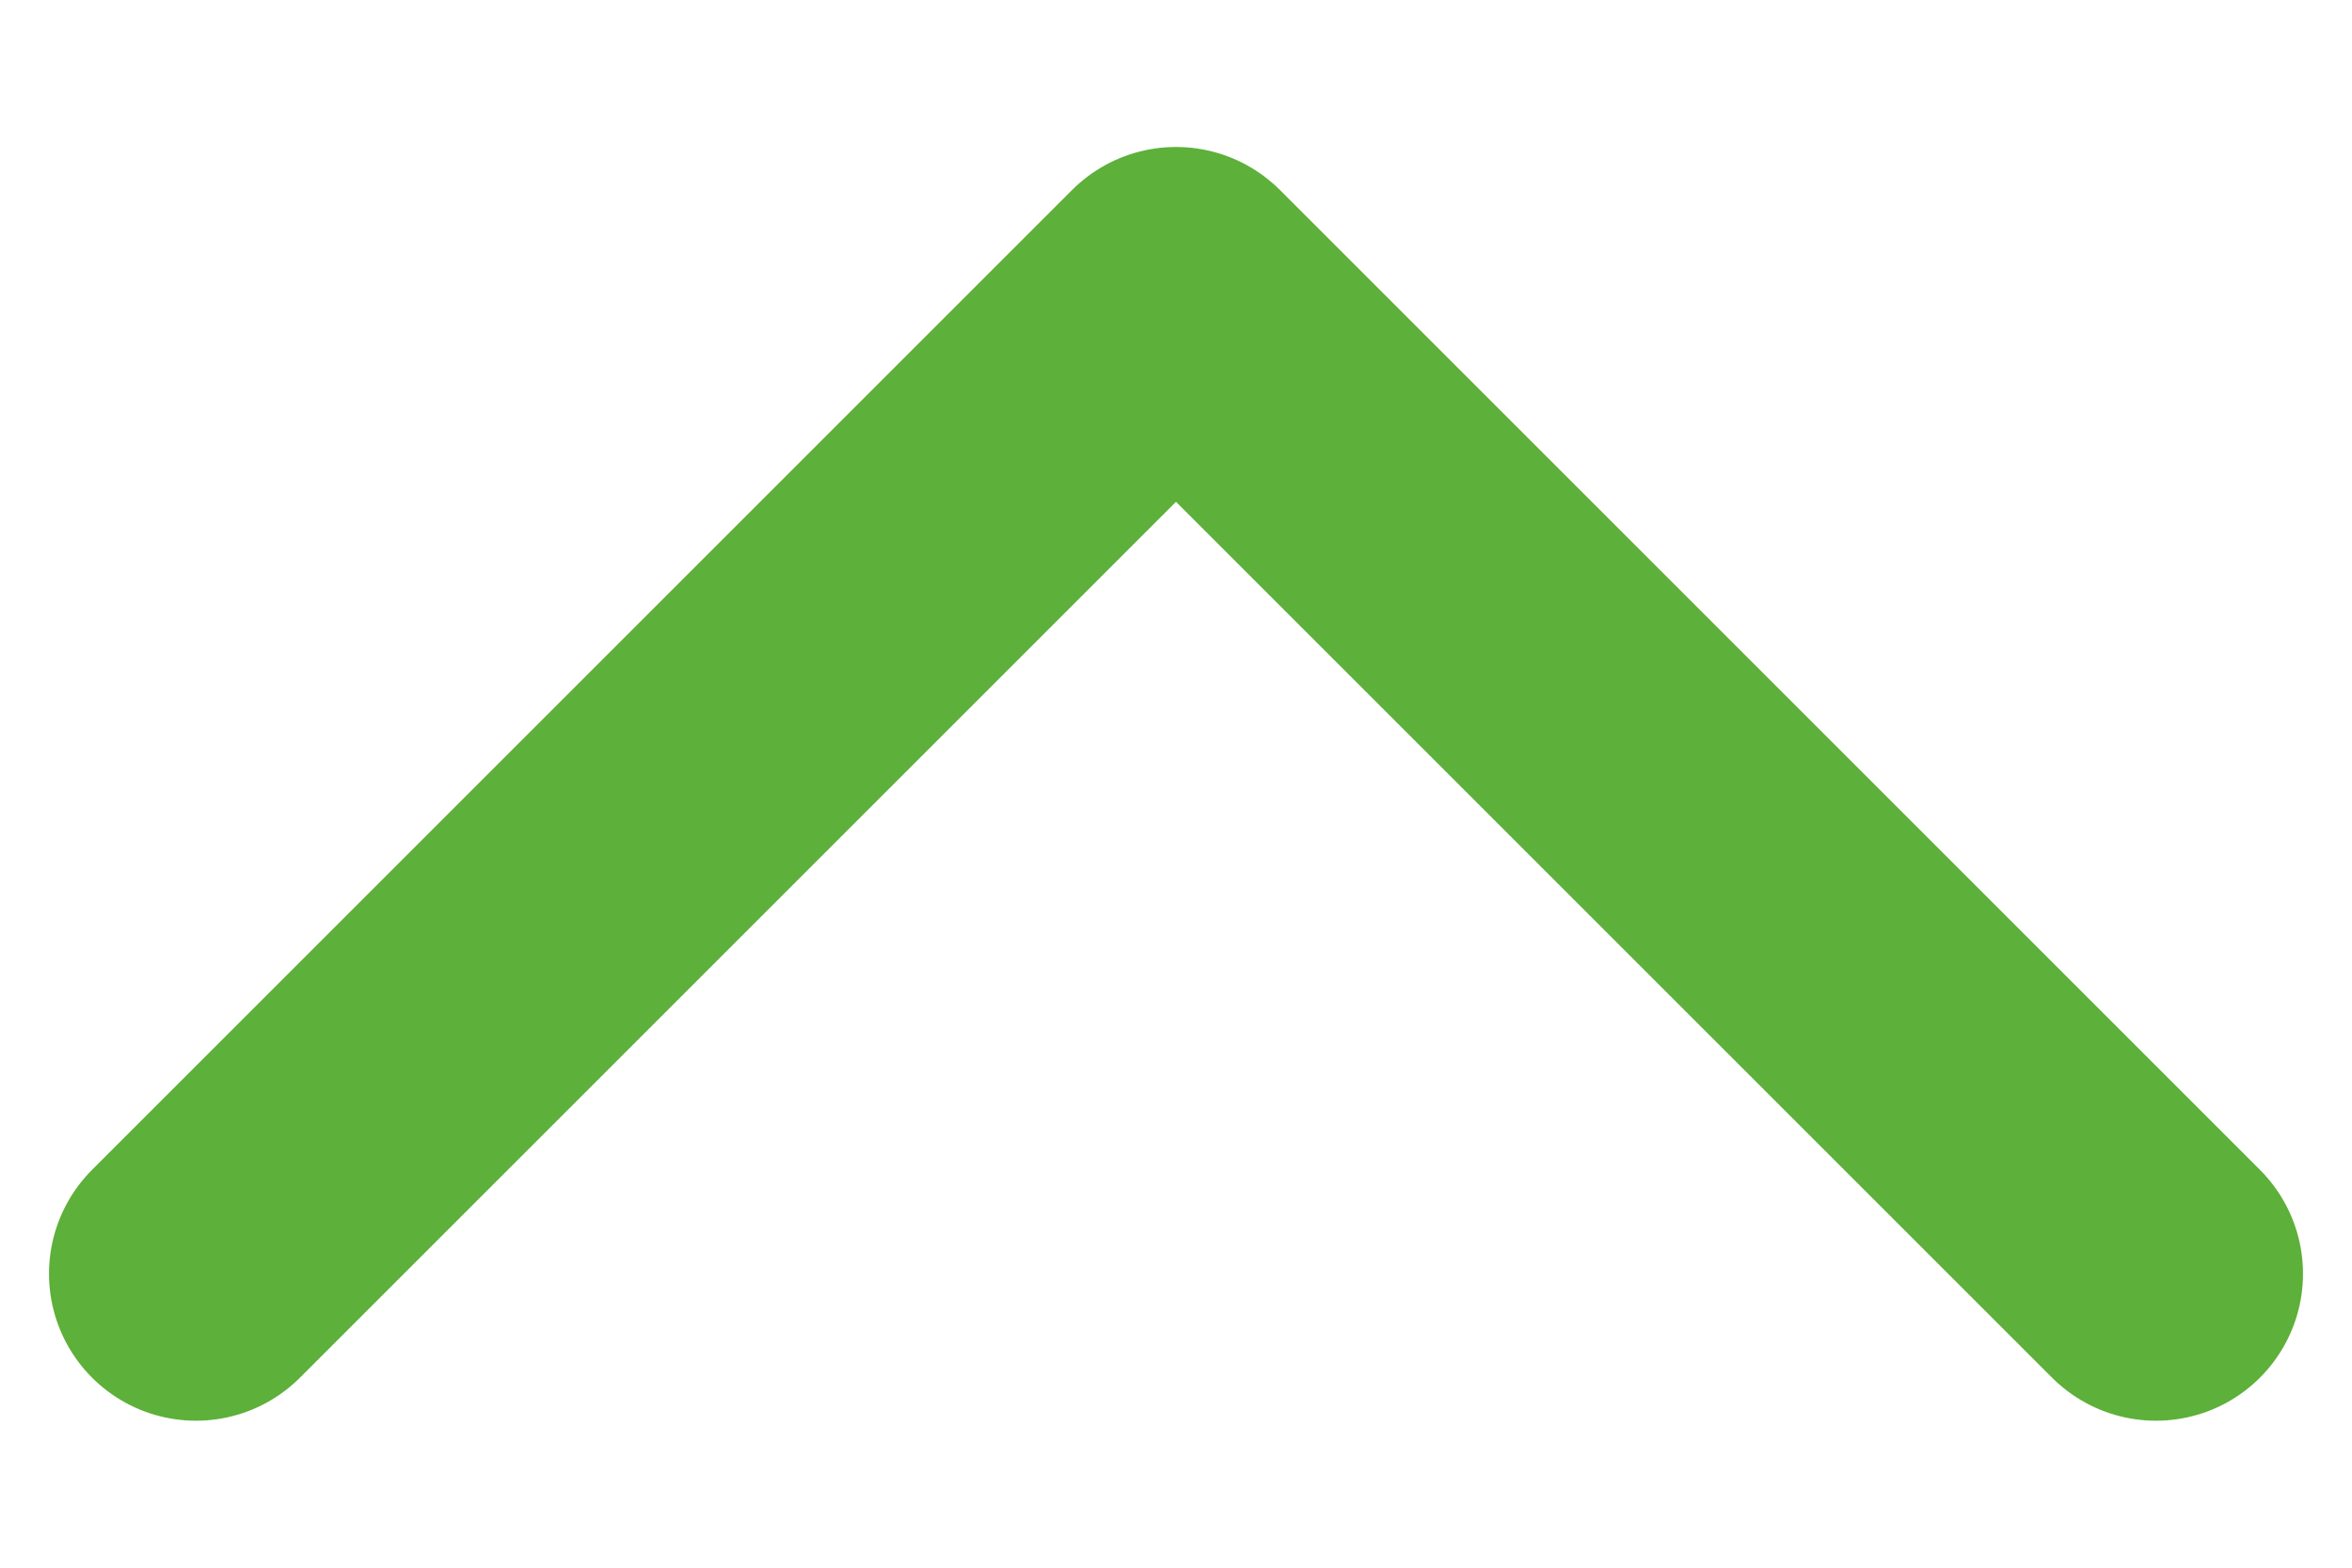
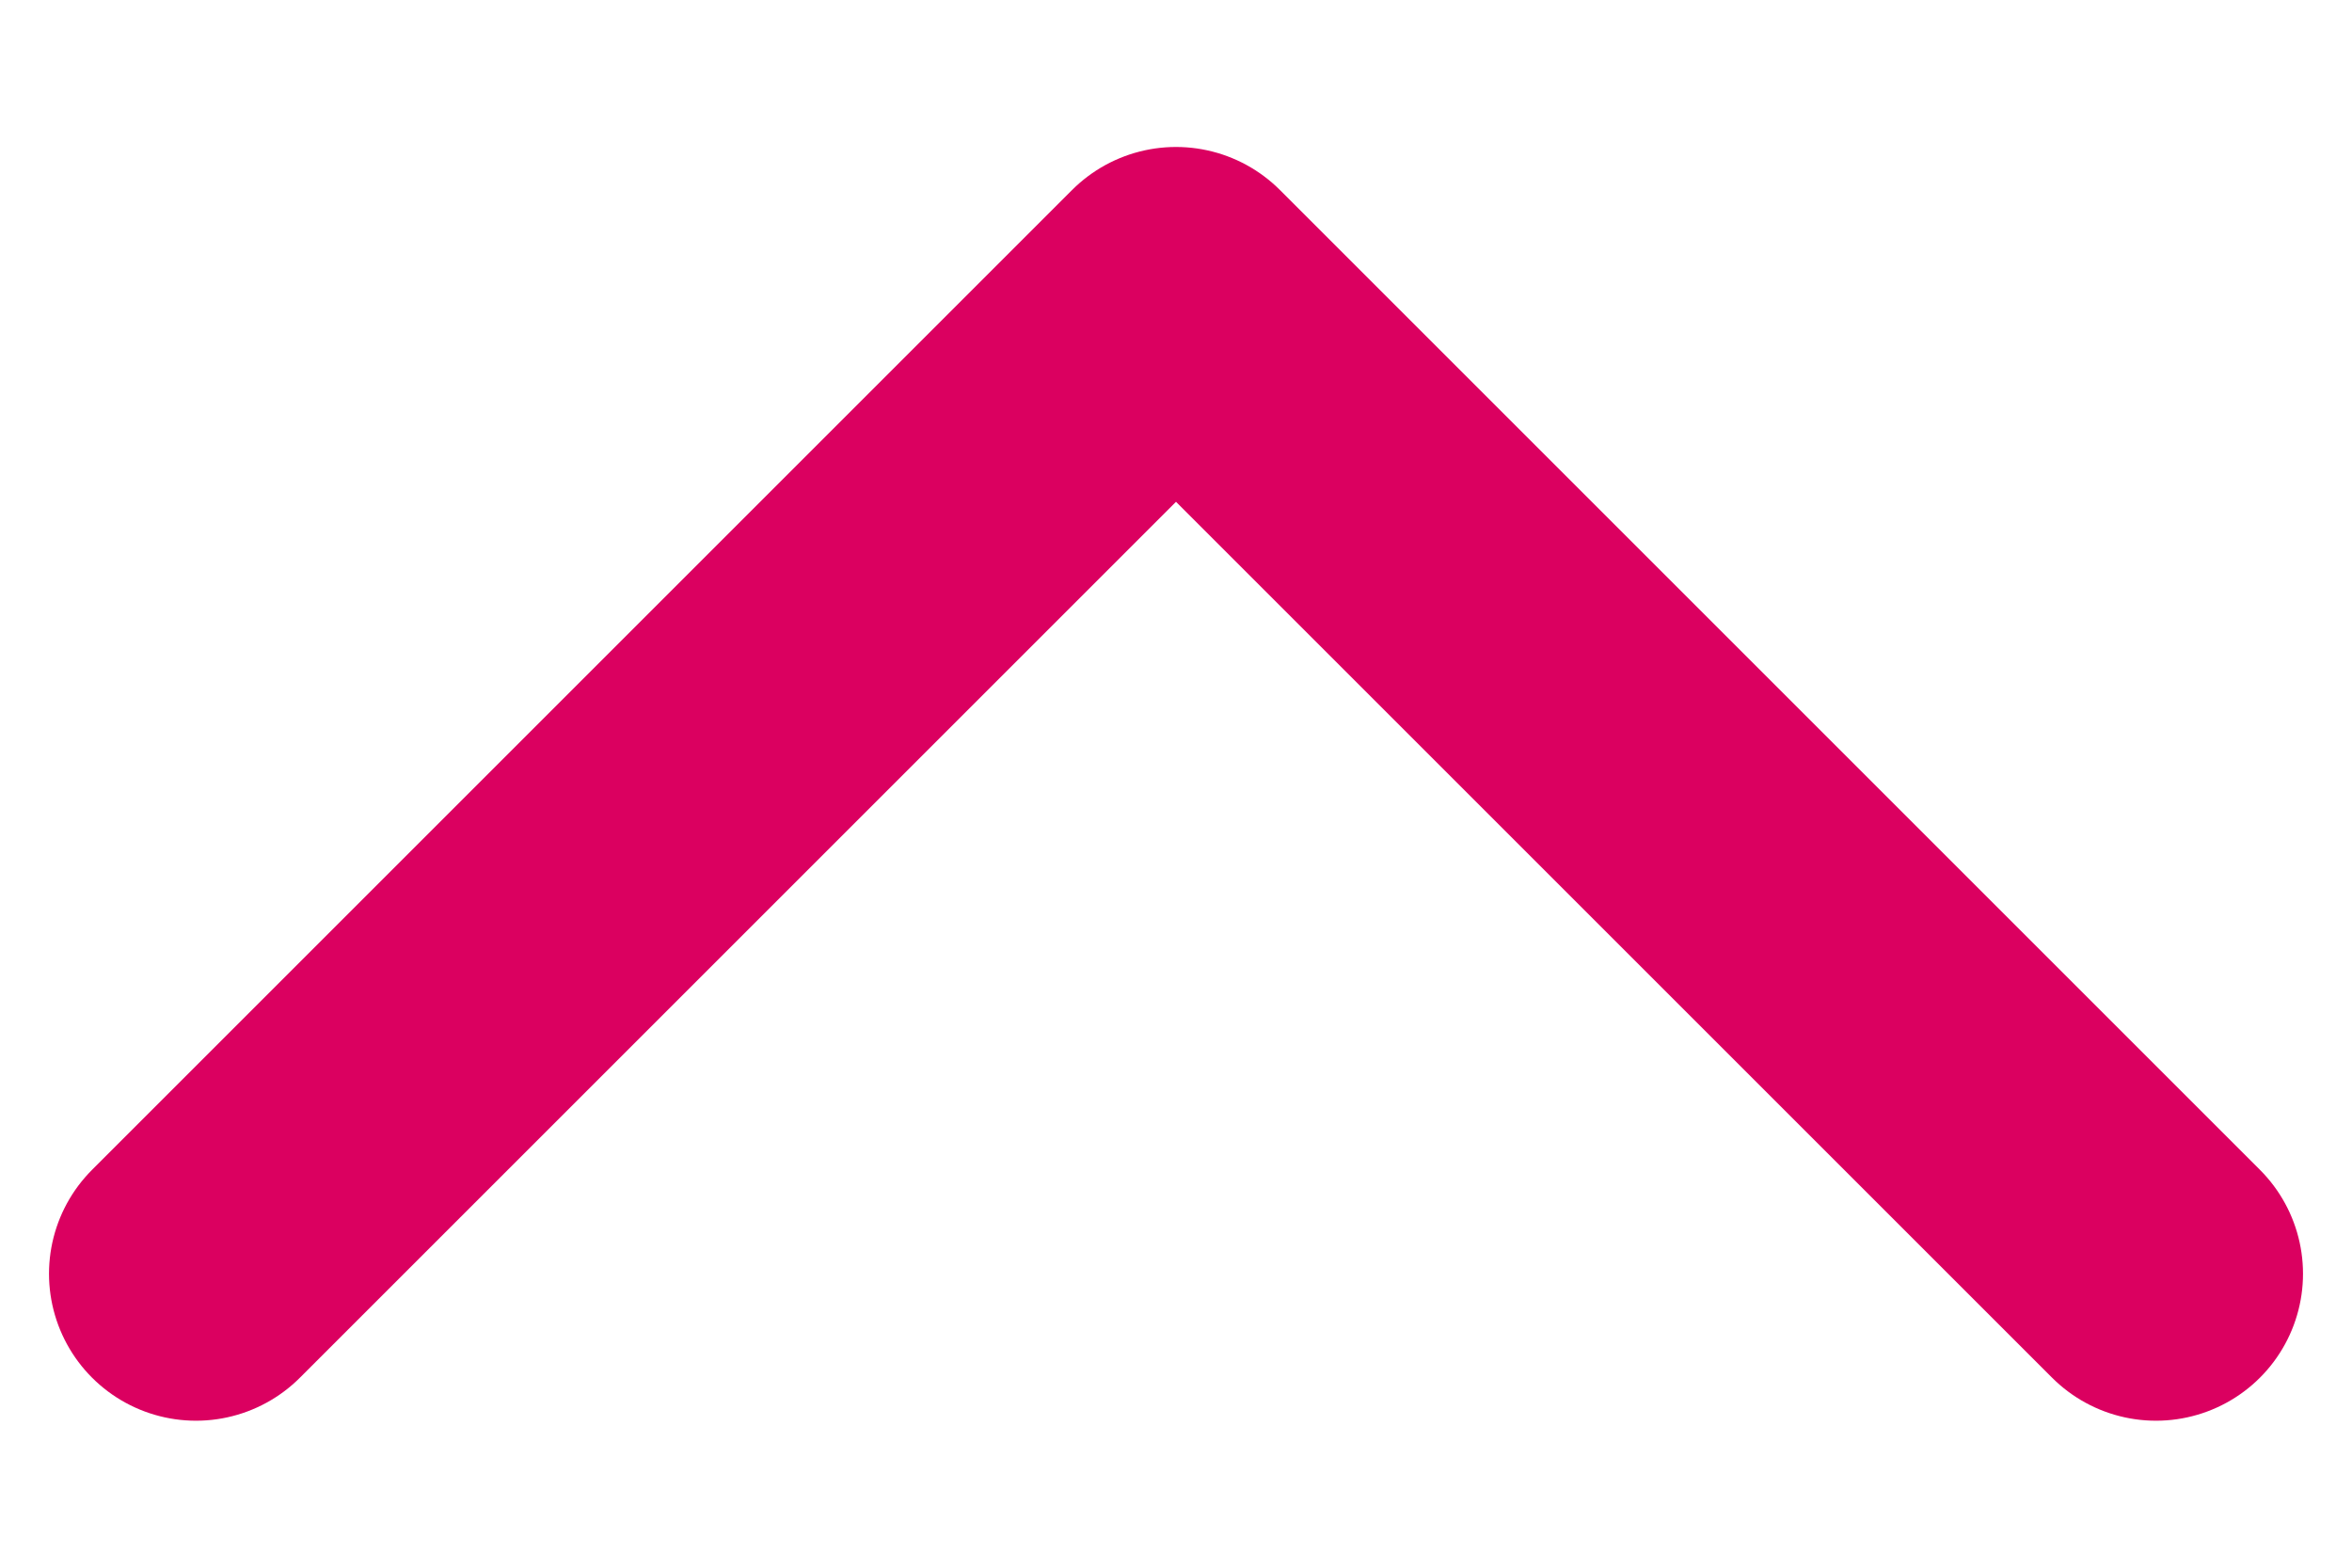
<svg xmlns="http://www.w3.org/2000/svg" width="12" height="8" viewBox="0 0 12 8" fill="none">
-   <path d="M11 6.5L6 1.5L1 6.5" stroke="#5DB039" stroke-width="1.5" stroke-linecap="round" stroke-linejoin="round" />
+   <path d="M11 6.5L6 1.5L1 6.5" stroke="#DB0060" stroke-width="1.5" stroke-linecap="round" stroke-linejoin="round" />
</svg>
